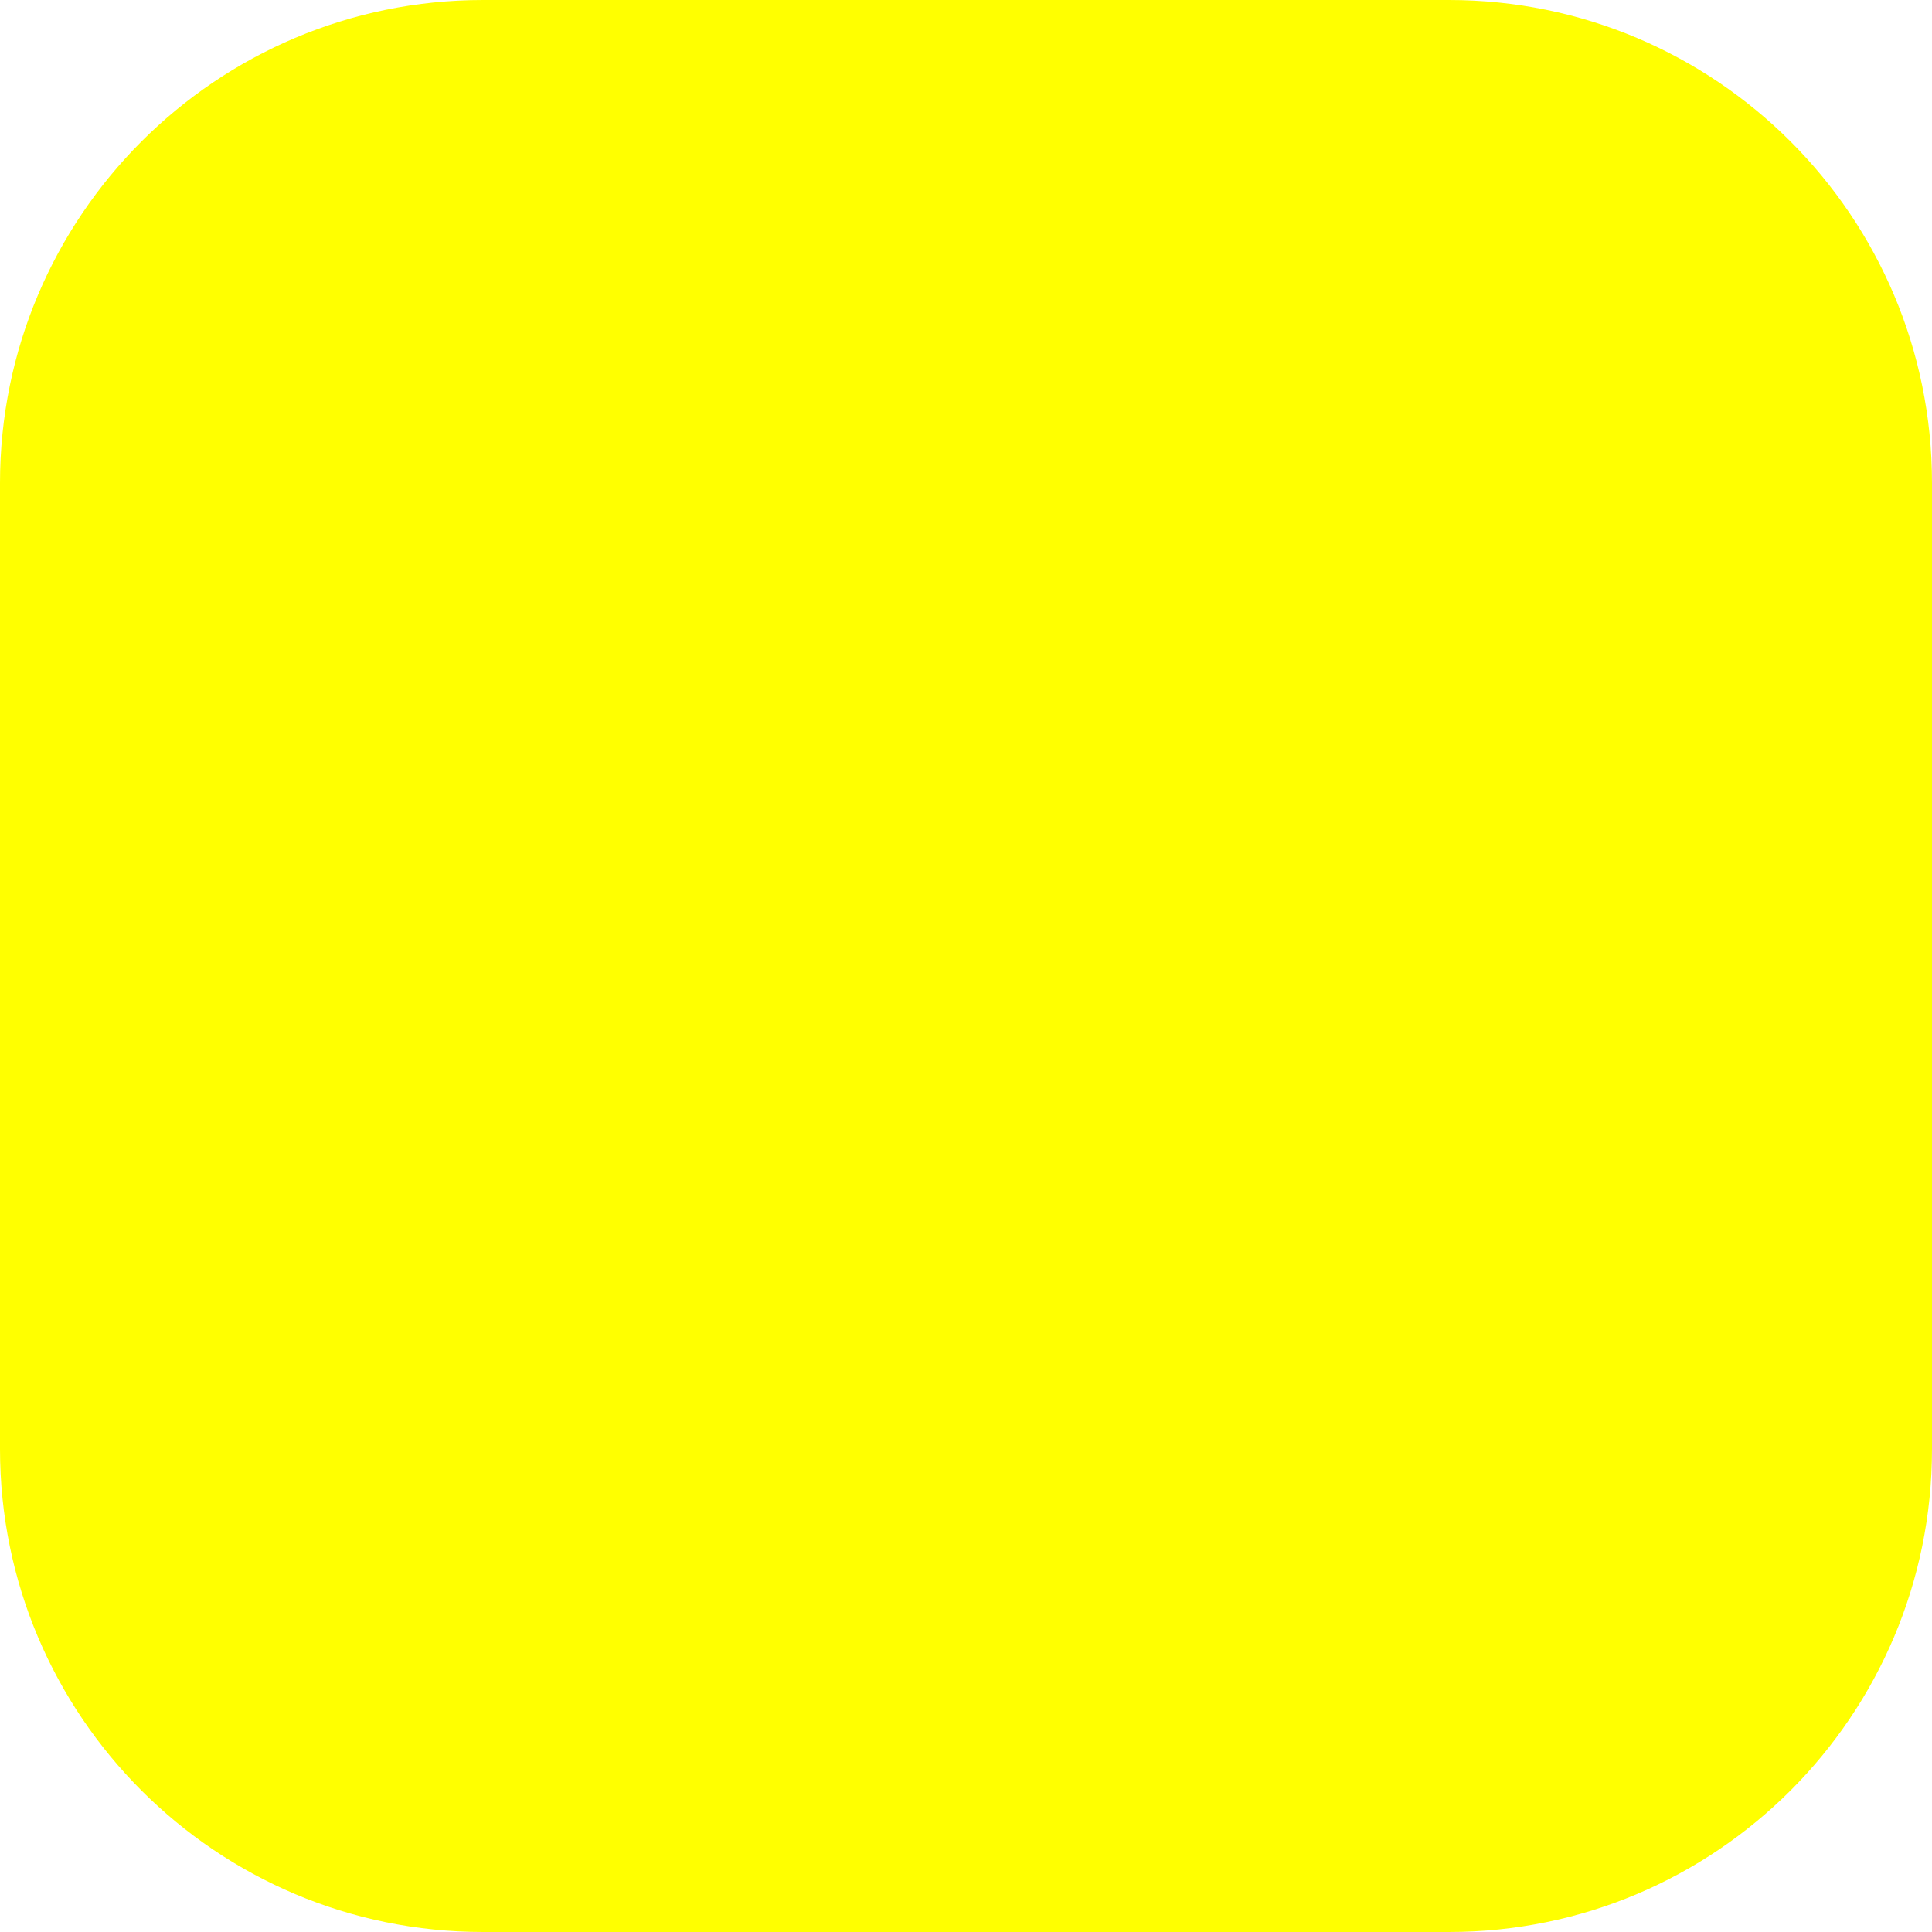
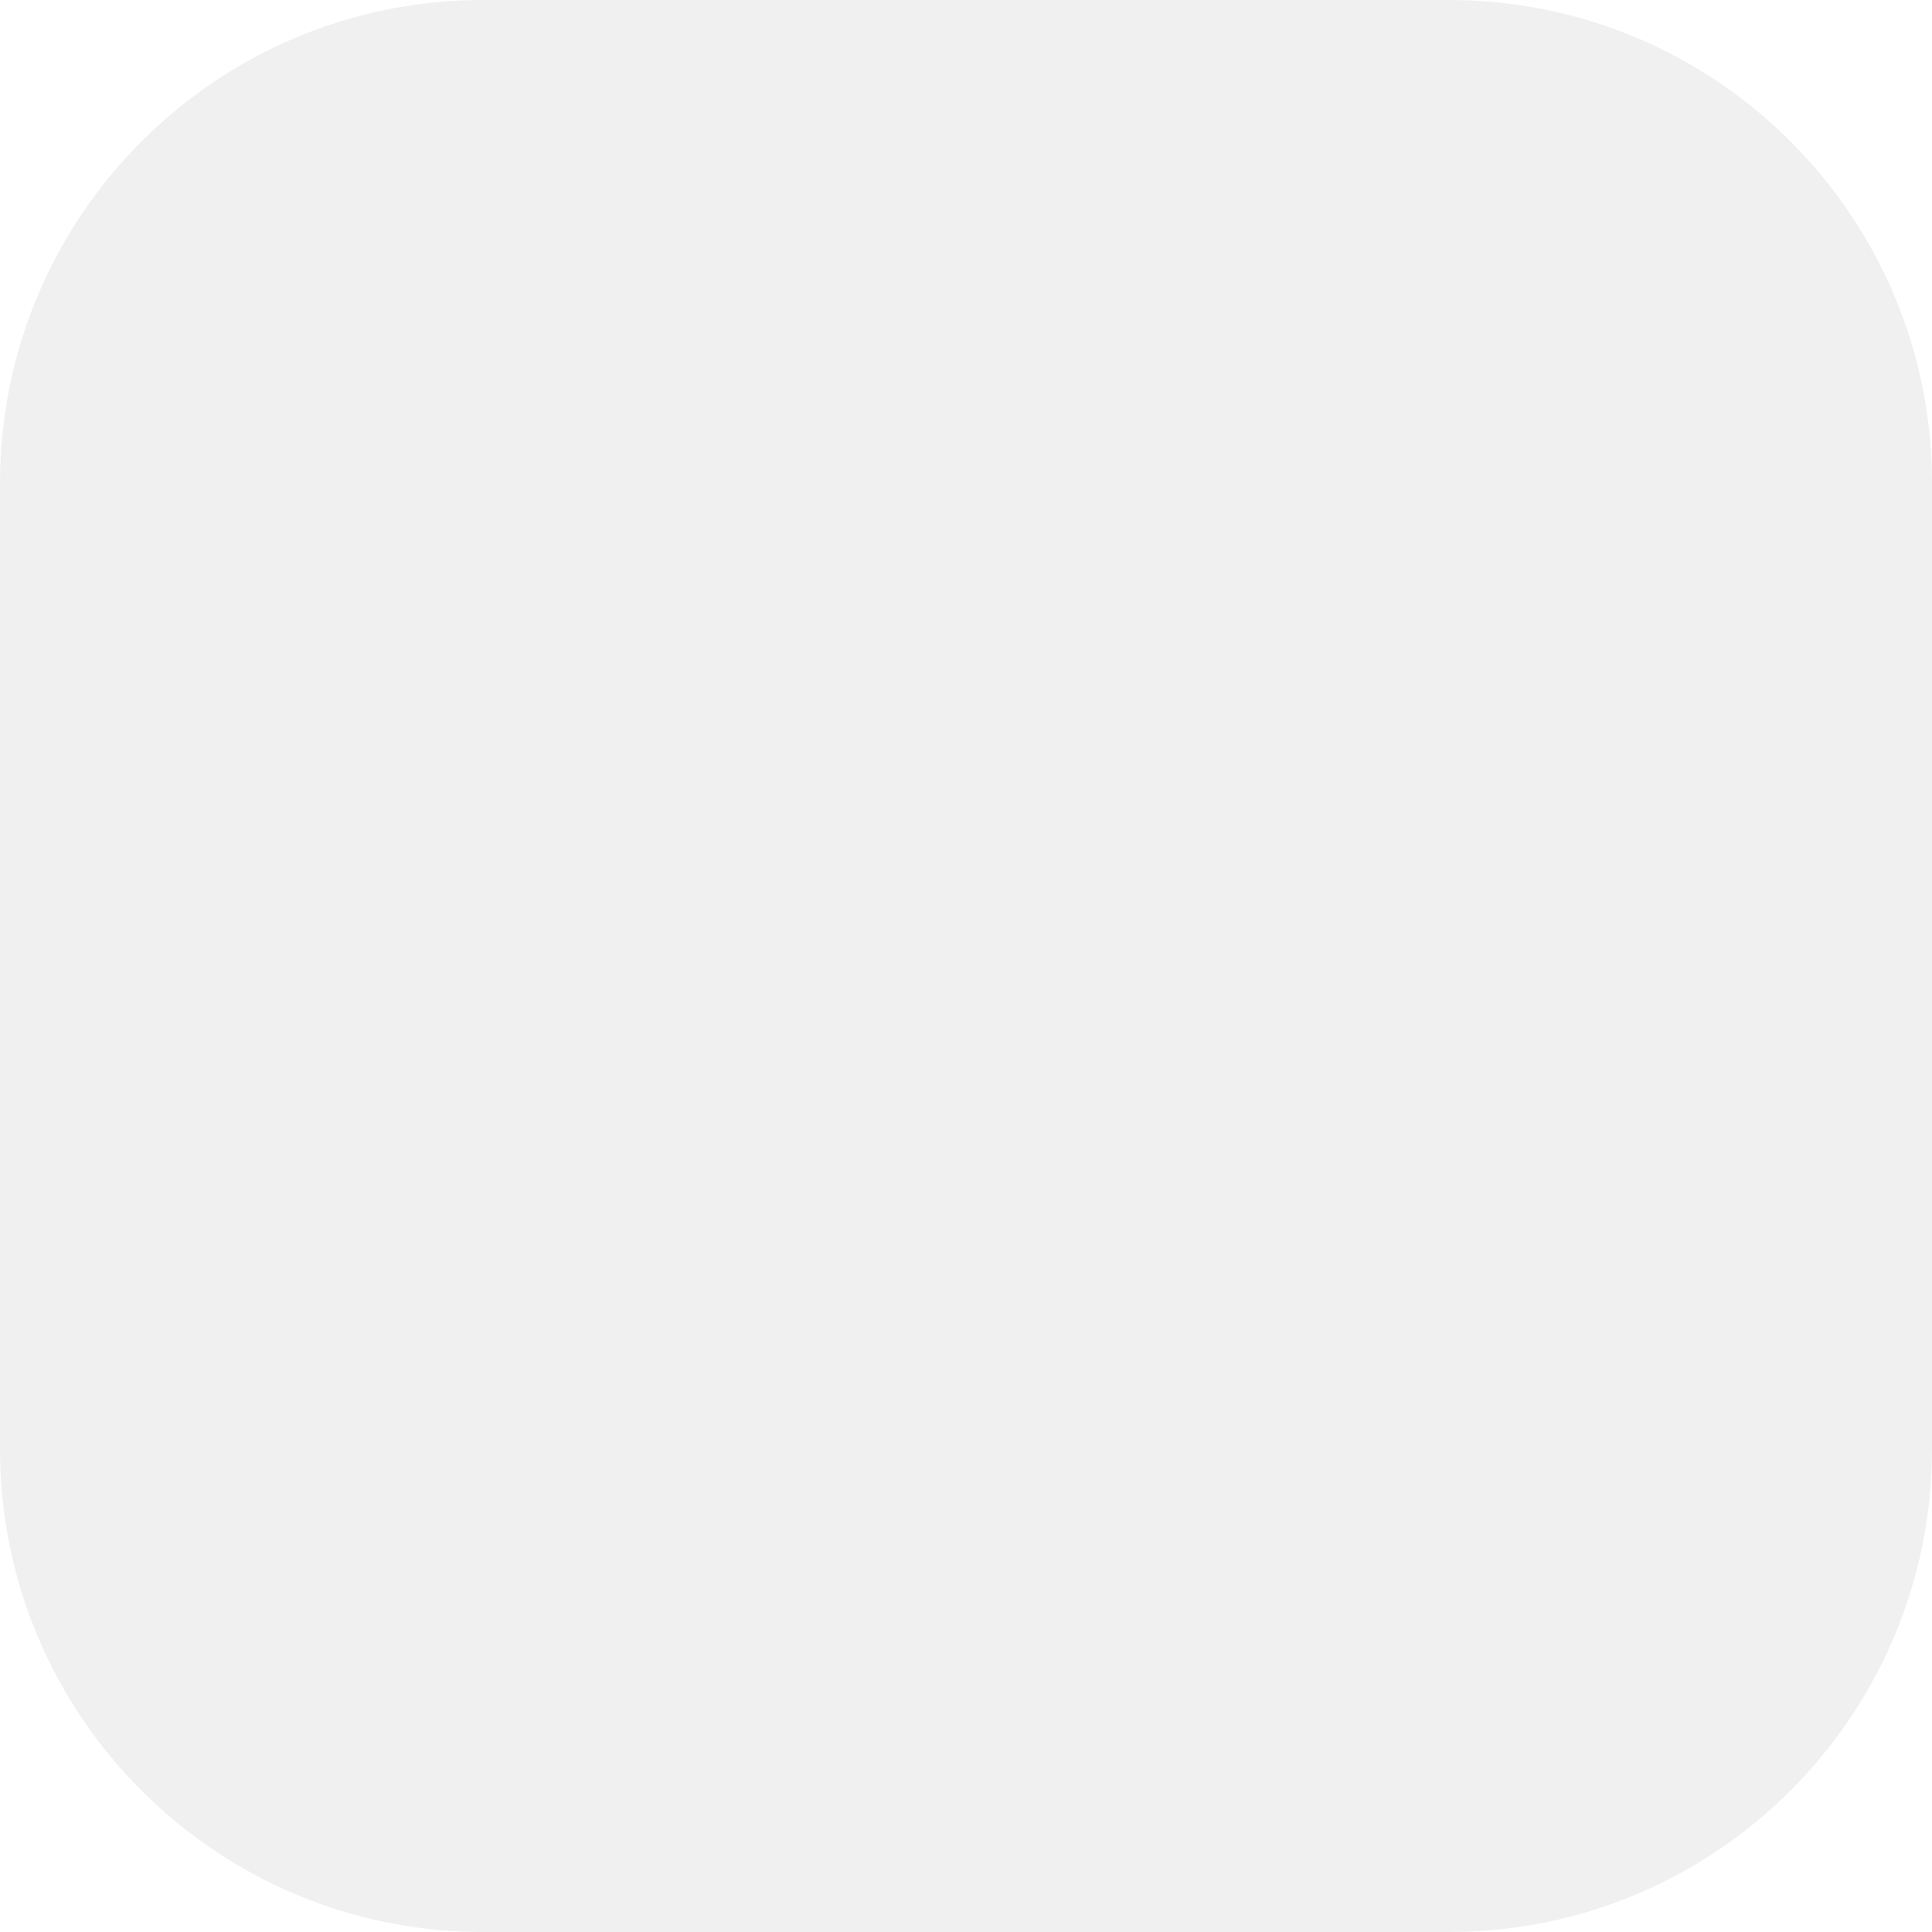
<svg xmlns="http://www.w3.org/2000/svg" width="8" height="8" viewBox="0 0 8 8" fill="none">
-   <rect width="8" height="8" rx="2" transform="matrix(-1 8.74228e-08 8.74228e-08 1 8 0)" fill="yellow" />
+   <rect width="8" height="8" rx="2" transform="matrix(-1 8.74228e-08 8.74228e-08 1 8 0)" fill="#F0F0F0" />
</svg>
